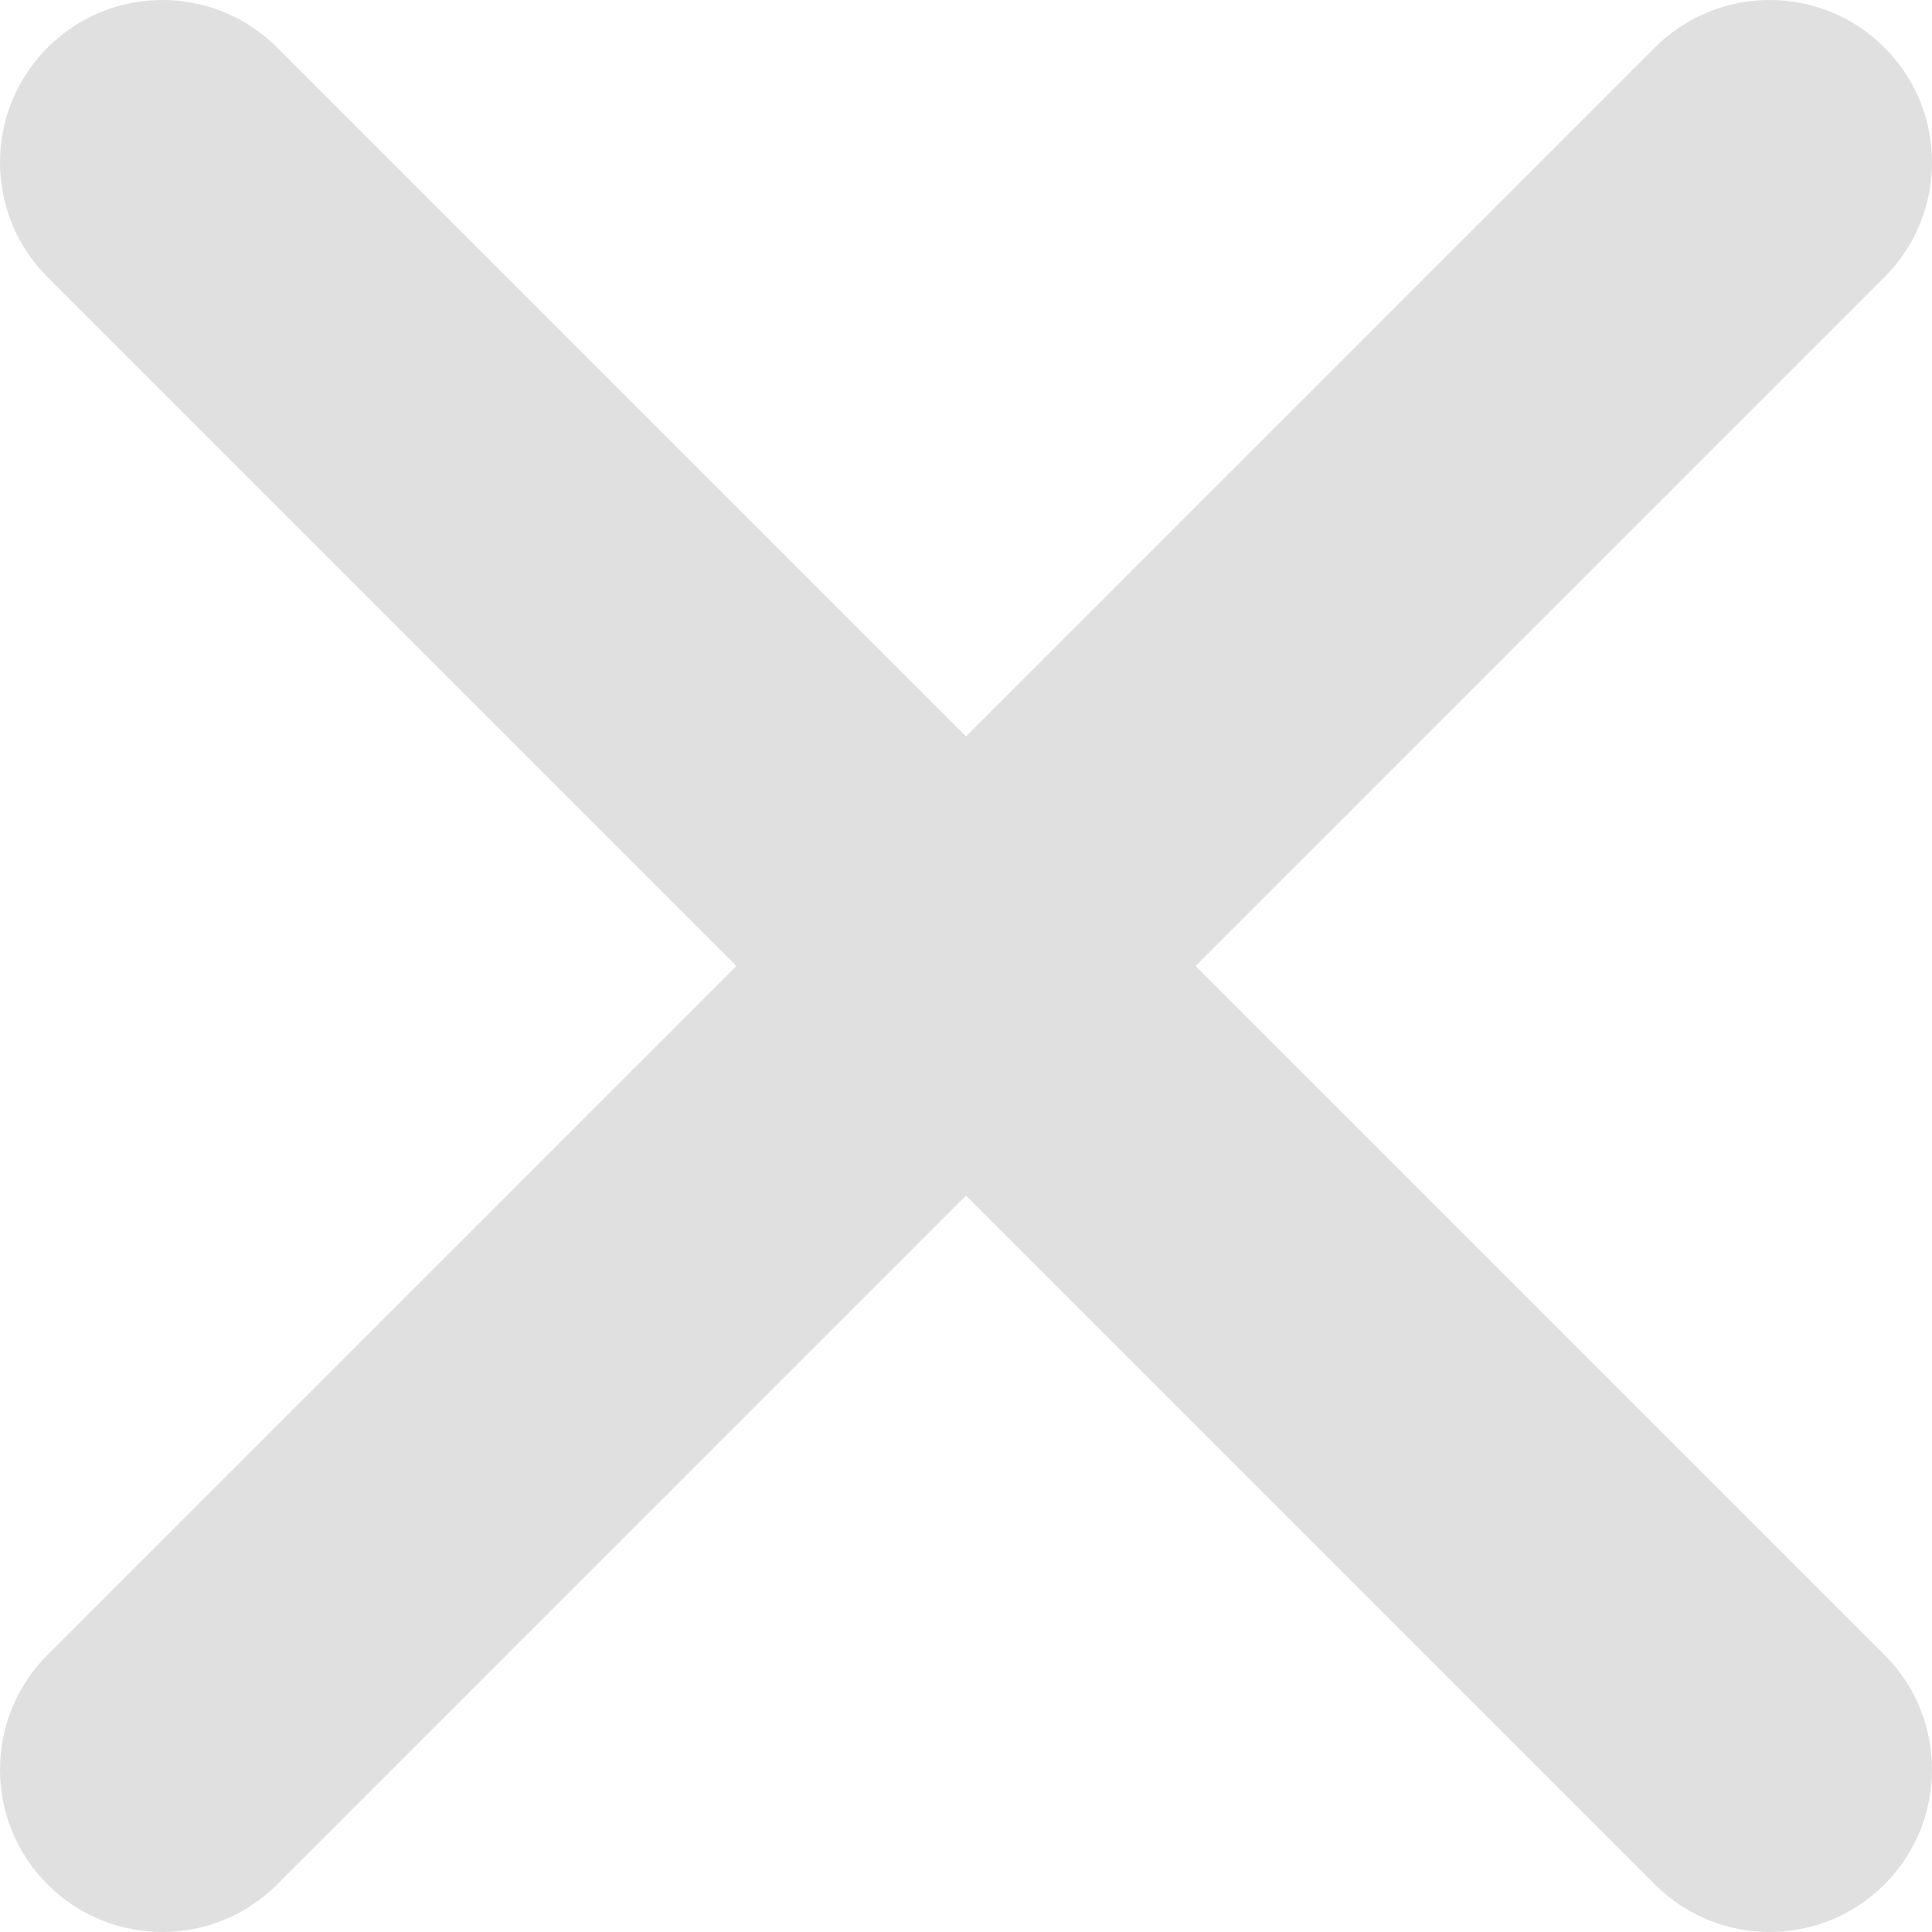
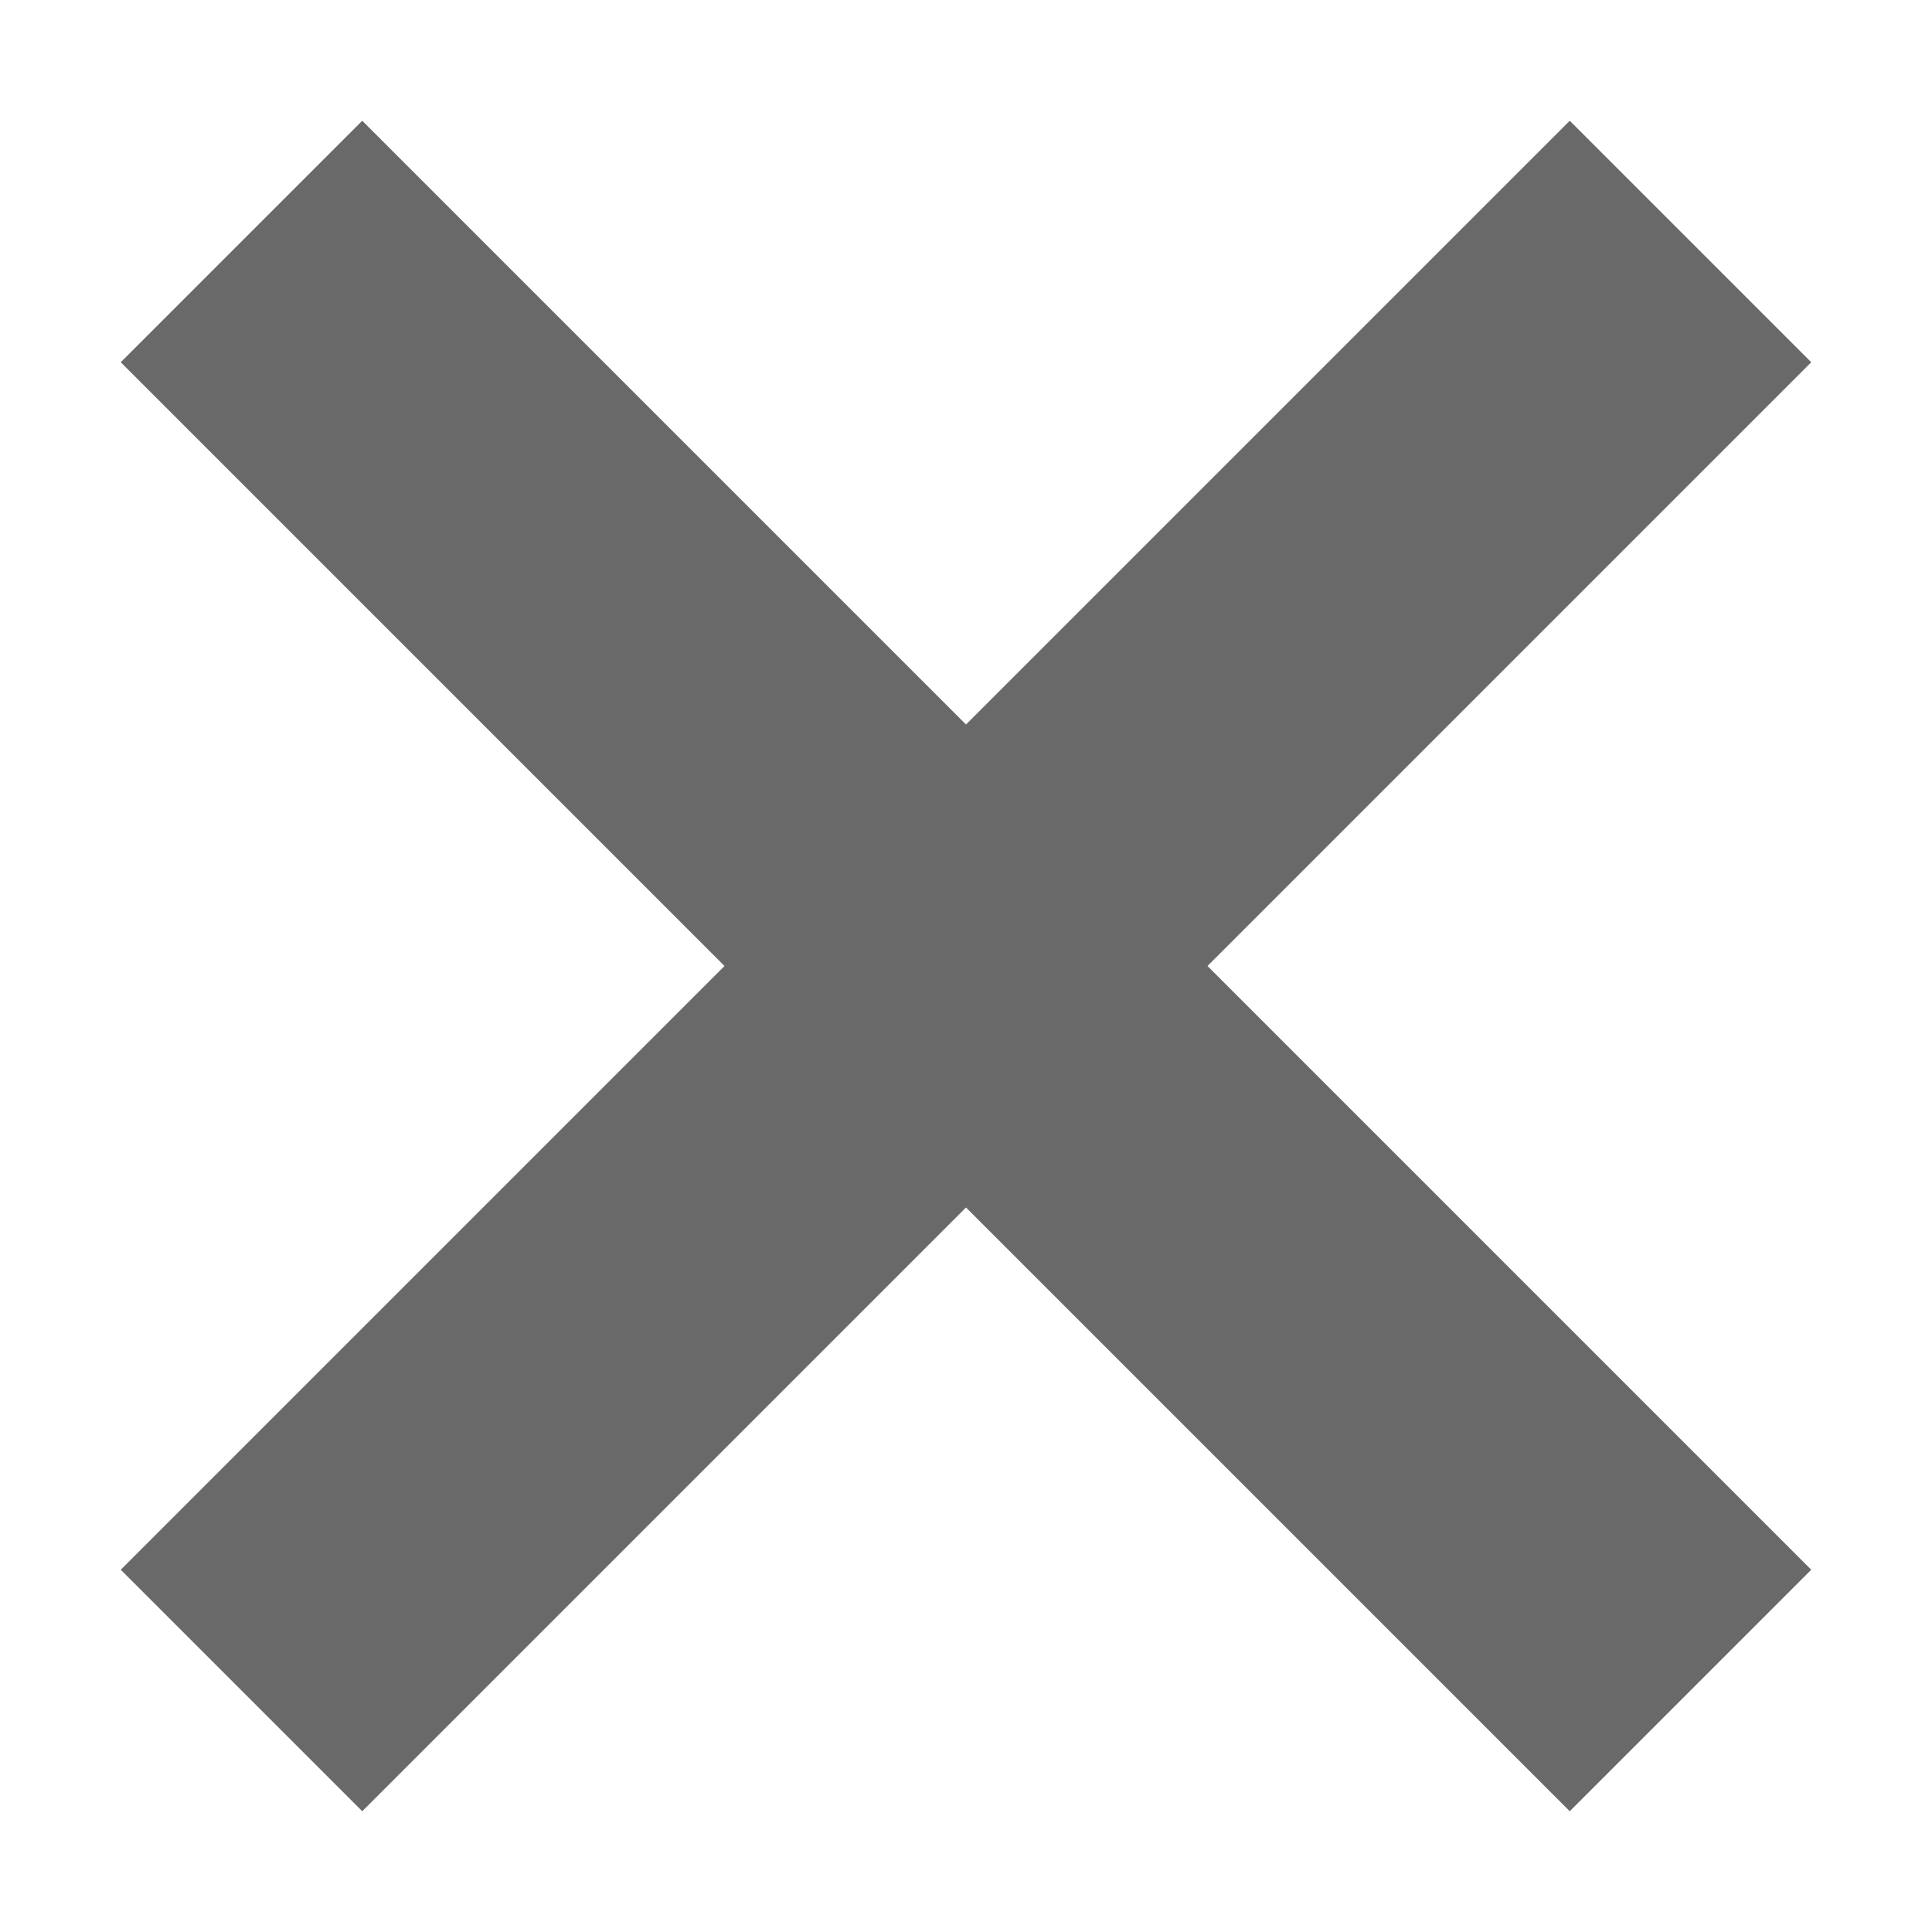
- <svg xmlns="http://www.w3.org/2000/svg" version="1.1" id="Capa_1" x="0px" y="0px" viewBox="0 0 212.982 212.982" style="enable-background:new 0 0 212.982 212.982;" xml:space="preserve" width="512px" height="512px">
-   <g id="Close">
-     <path style="fill-rule:evenodd;clip-rule:evenodd;" d="M131.804,106.491l75.936-75.936c6.99-6.99,6.99-18.323,0-25.312   c-6.99-6.99-18.322-6.99-25.312,0l-75.937,75.937L30.554,5.242c-6.99-6.99-18.322-6.99-25.312,0c-6.989,6.99-6.989,18.323,0,25.312   l75.937,75.936L5.242,182.427c-6.989,6.99-6.989,18.323,0,25.312c6.99,6.99,18.322,6.99,25.312,0l75.937-75.937l75.937,75.937   c6.989,6.99,18.322,6.99,25.312,0c6.99-6.99,6.99-18.322,0-25.312L131.804,106.491z" fill="#e0e0e0" />
+ <svg xmlns="http://www.w3.org/2000/svg" width="32" height="32">
+   <g>
+     <rect fill="none" id="canvas_background" height="402" width="582" y="-1" x="-1" />
  </g>
  <g>
- </g>
-   <g>
- </g>
-   <g>
- </g>
-   <g>
- </g>
-   <g>
- </g>
-   <g>
- </g>
-   <g>
- </g>
-   <g>
- </g>
-   <g>
- </g>
-   <g>
- </g>
-   <g>
- </g>
-   <g>
- </g>
-   <g>
- </g>
-   <g>
- </g>
-   <g>
- </g>
+     <rect id="svg_1" width="32" height="32" fill="none" />
+     <polygon fill="#696969" id="svg_2" points="2,26 6,30 16,20 26,30 30,26 20,16 30,6 26,2 16,12 6,2 2,6 12,16  " />
+   </g>
</svg>
